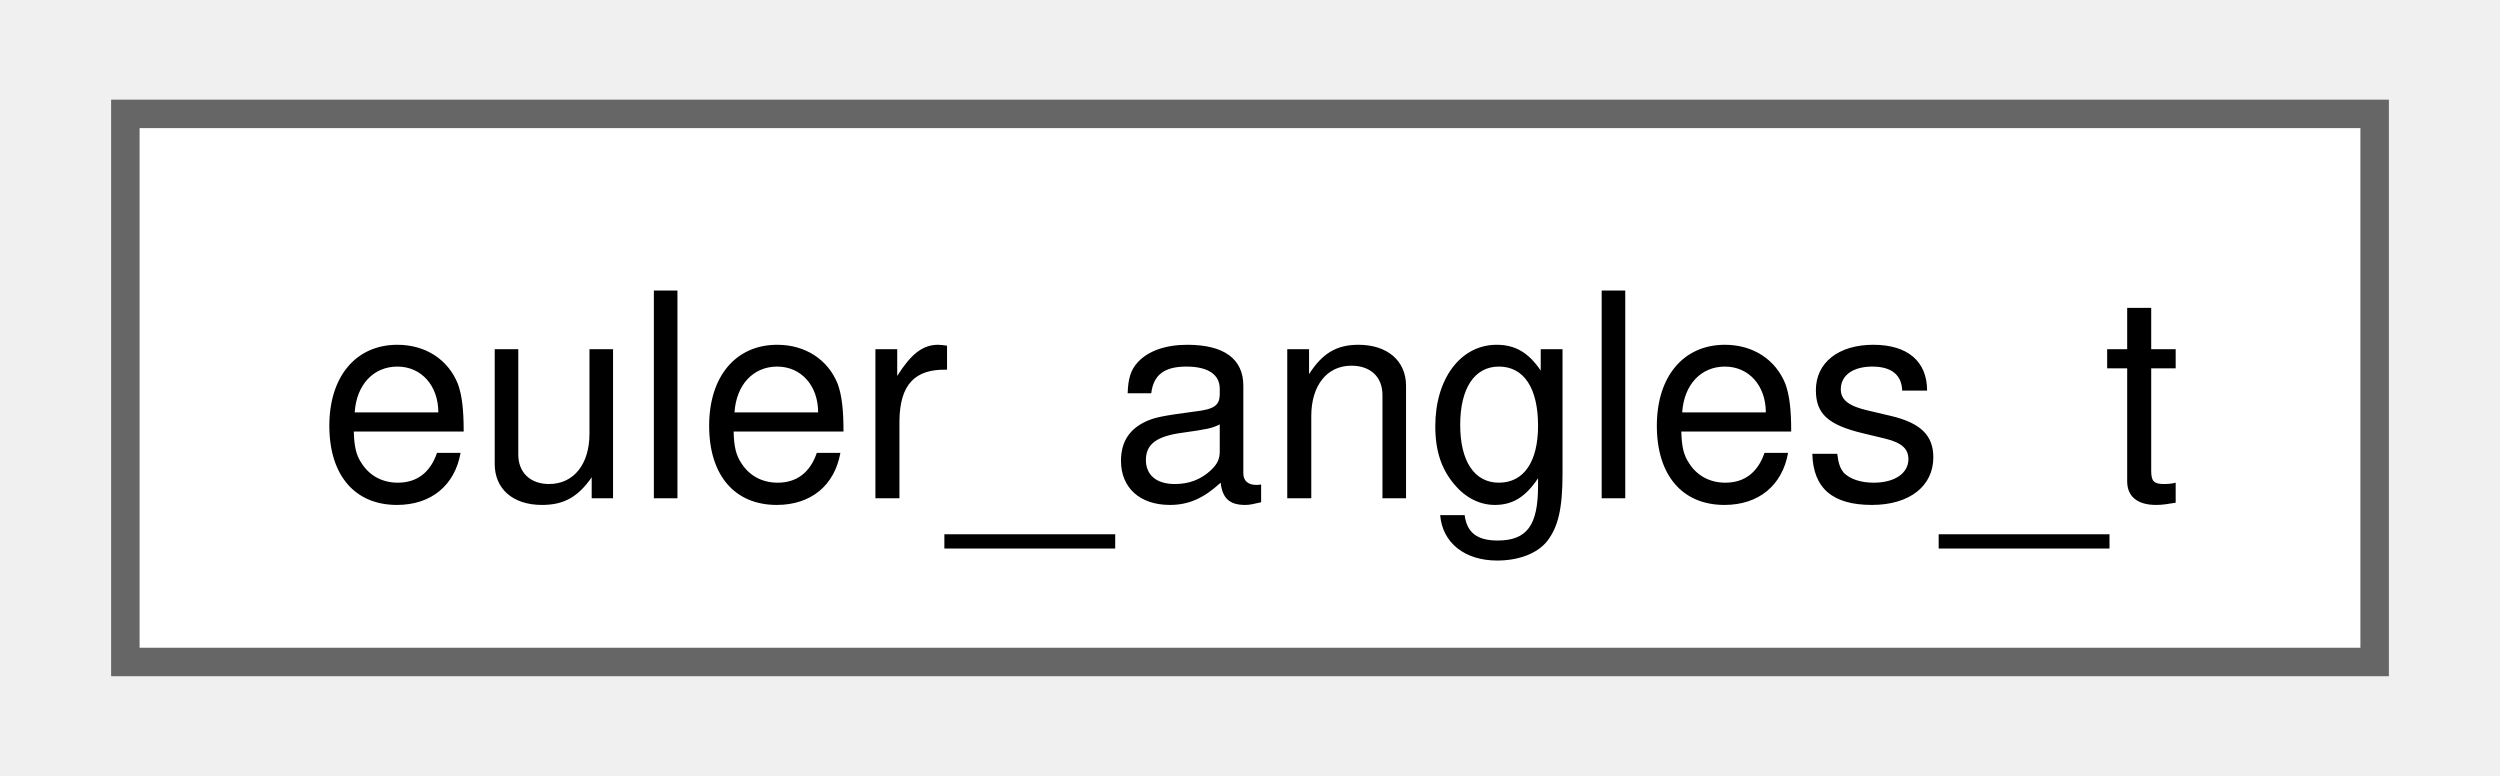
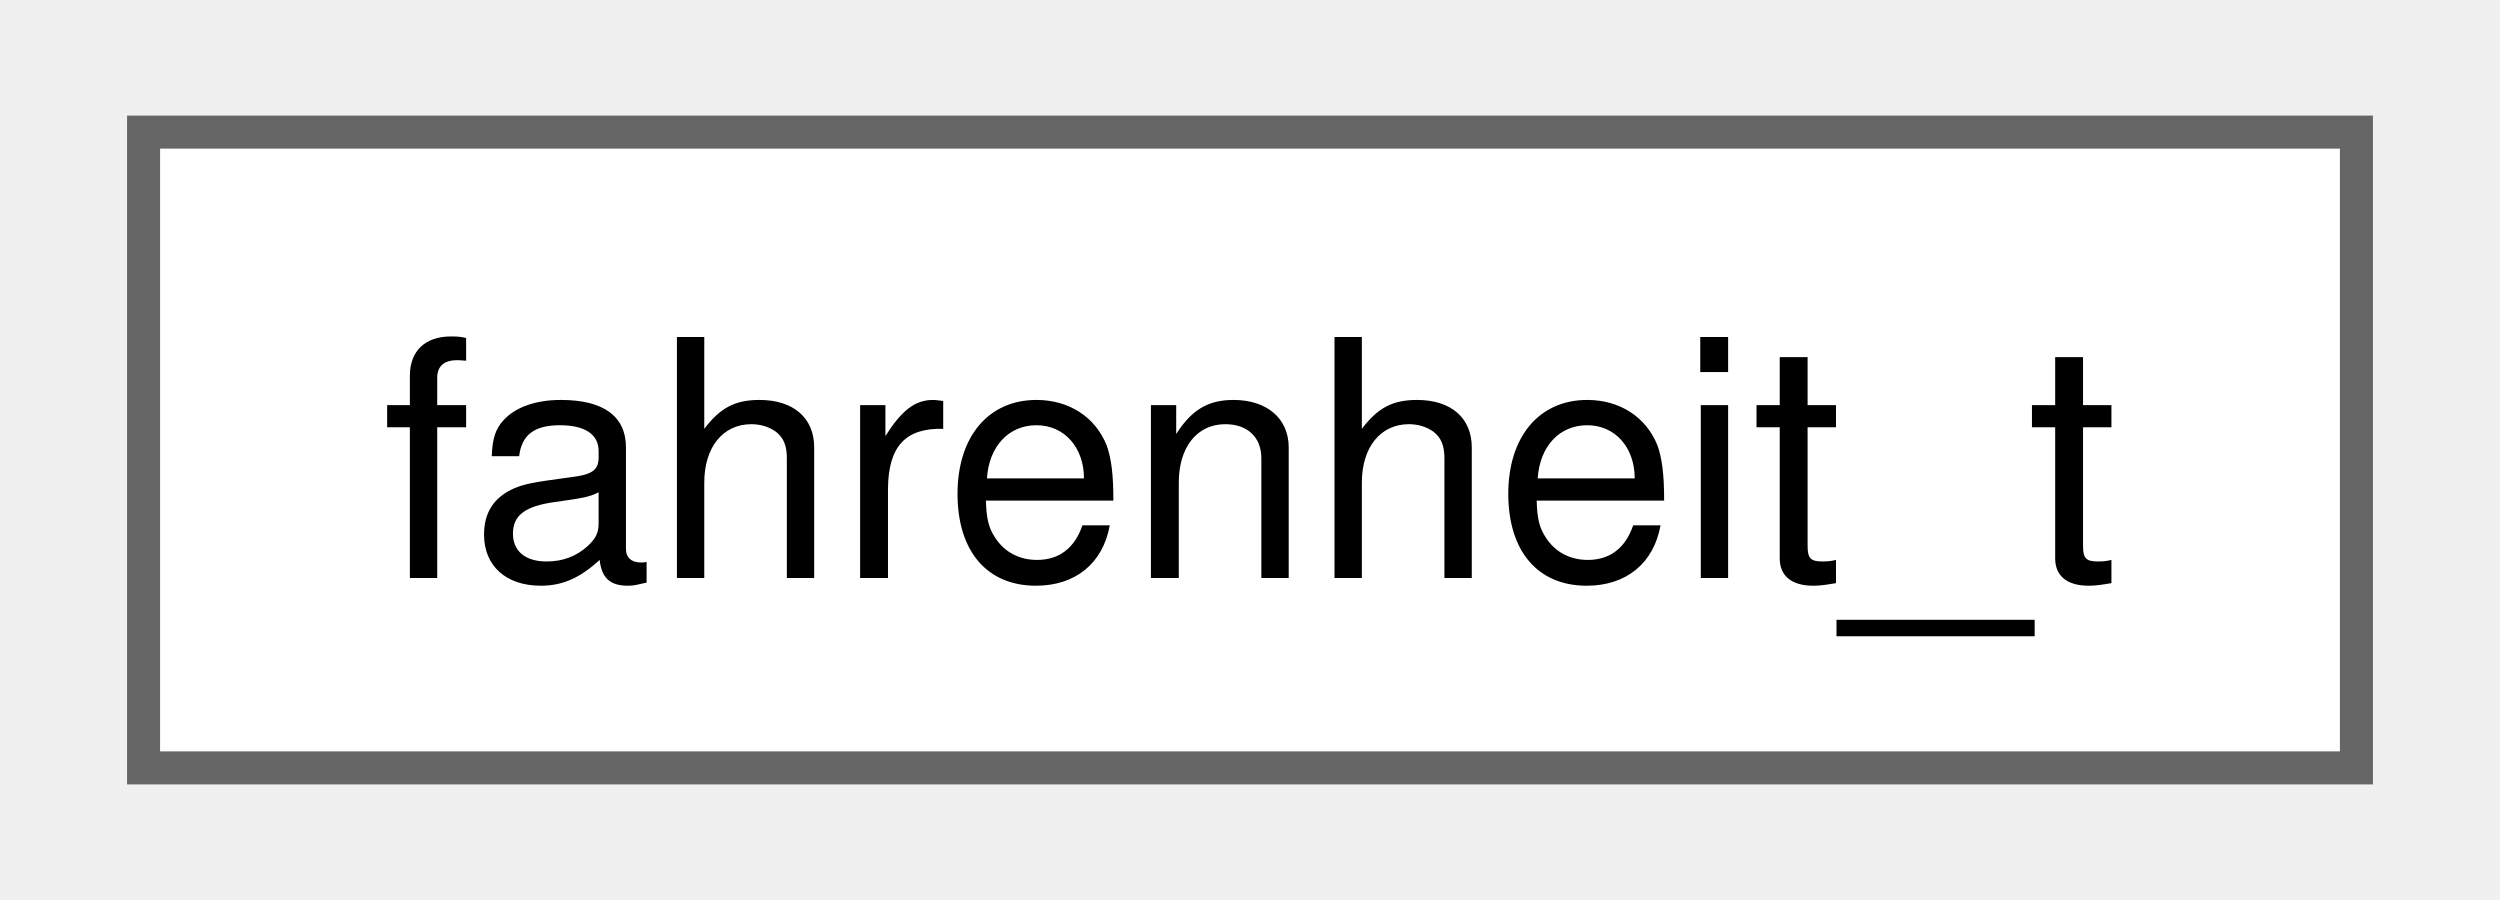
- <svg xmlns="http://www.w3.org/2000/svg" xmlns:xlink="http://www.w3.org/1999/xlink" width="87pt" height="27pt" viewBox="0.00 0.00 87.00 27.25">
+ <svg xmlns="http://www.w3.org/2000/svg" xmlns:xlink="http://www.w3.org/1999/xlink" width="75pt" height="27pt" viewBox="0.00 0.00 75.00 27.25">
  <g id="graph0" class="graph" transform="scale(1 1) rotate(0) translate(4 23.25)">
    <g id="Node000000" class="node">
      <g id="a_Node000000">
-         <a xlink:href="structeuler__angles__t.html" target="_top" xlink:title=" ">
-           <polygon fill="white" stroke="#666666" points="79,-19.25 0,-19.25 0,0 79,0 79,-19.25" />
-           <text text-anchor="middle" x="39.5" y="-5.75" font-family="Helvetica,sans-Serif" font-size="10.00">euler_angles_t</text>
+         <a xlink:href="structfahrenheit__t.html" target="_top" xlink:title=" ">
+           <polygon fill="white" stroke="#666666" points="67,-19.25 0,-19.25 0,0 67,0 67,-19.25" />
+           <text text-anchor="middle" x="33.5" y="-5.75" font-family="Helvetica,sans-Serif" font-size="10.00">fahrenheit_t</text>
        </a>
      </g>
    </g>
  </g>
</svg>
